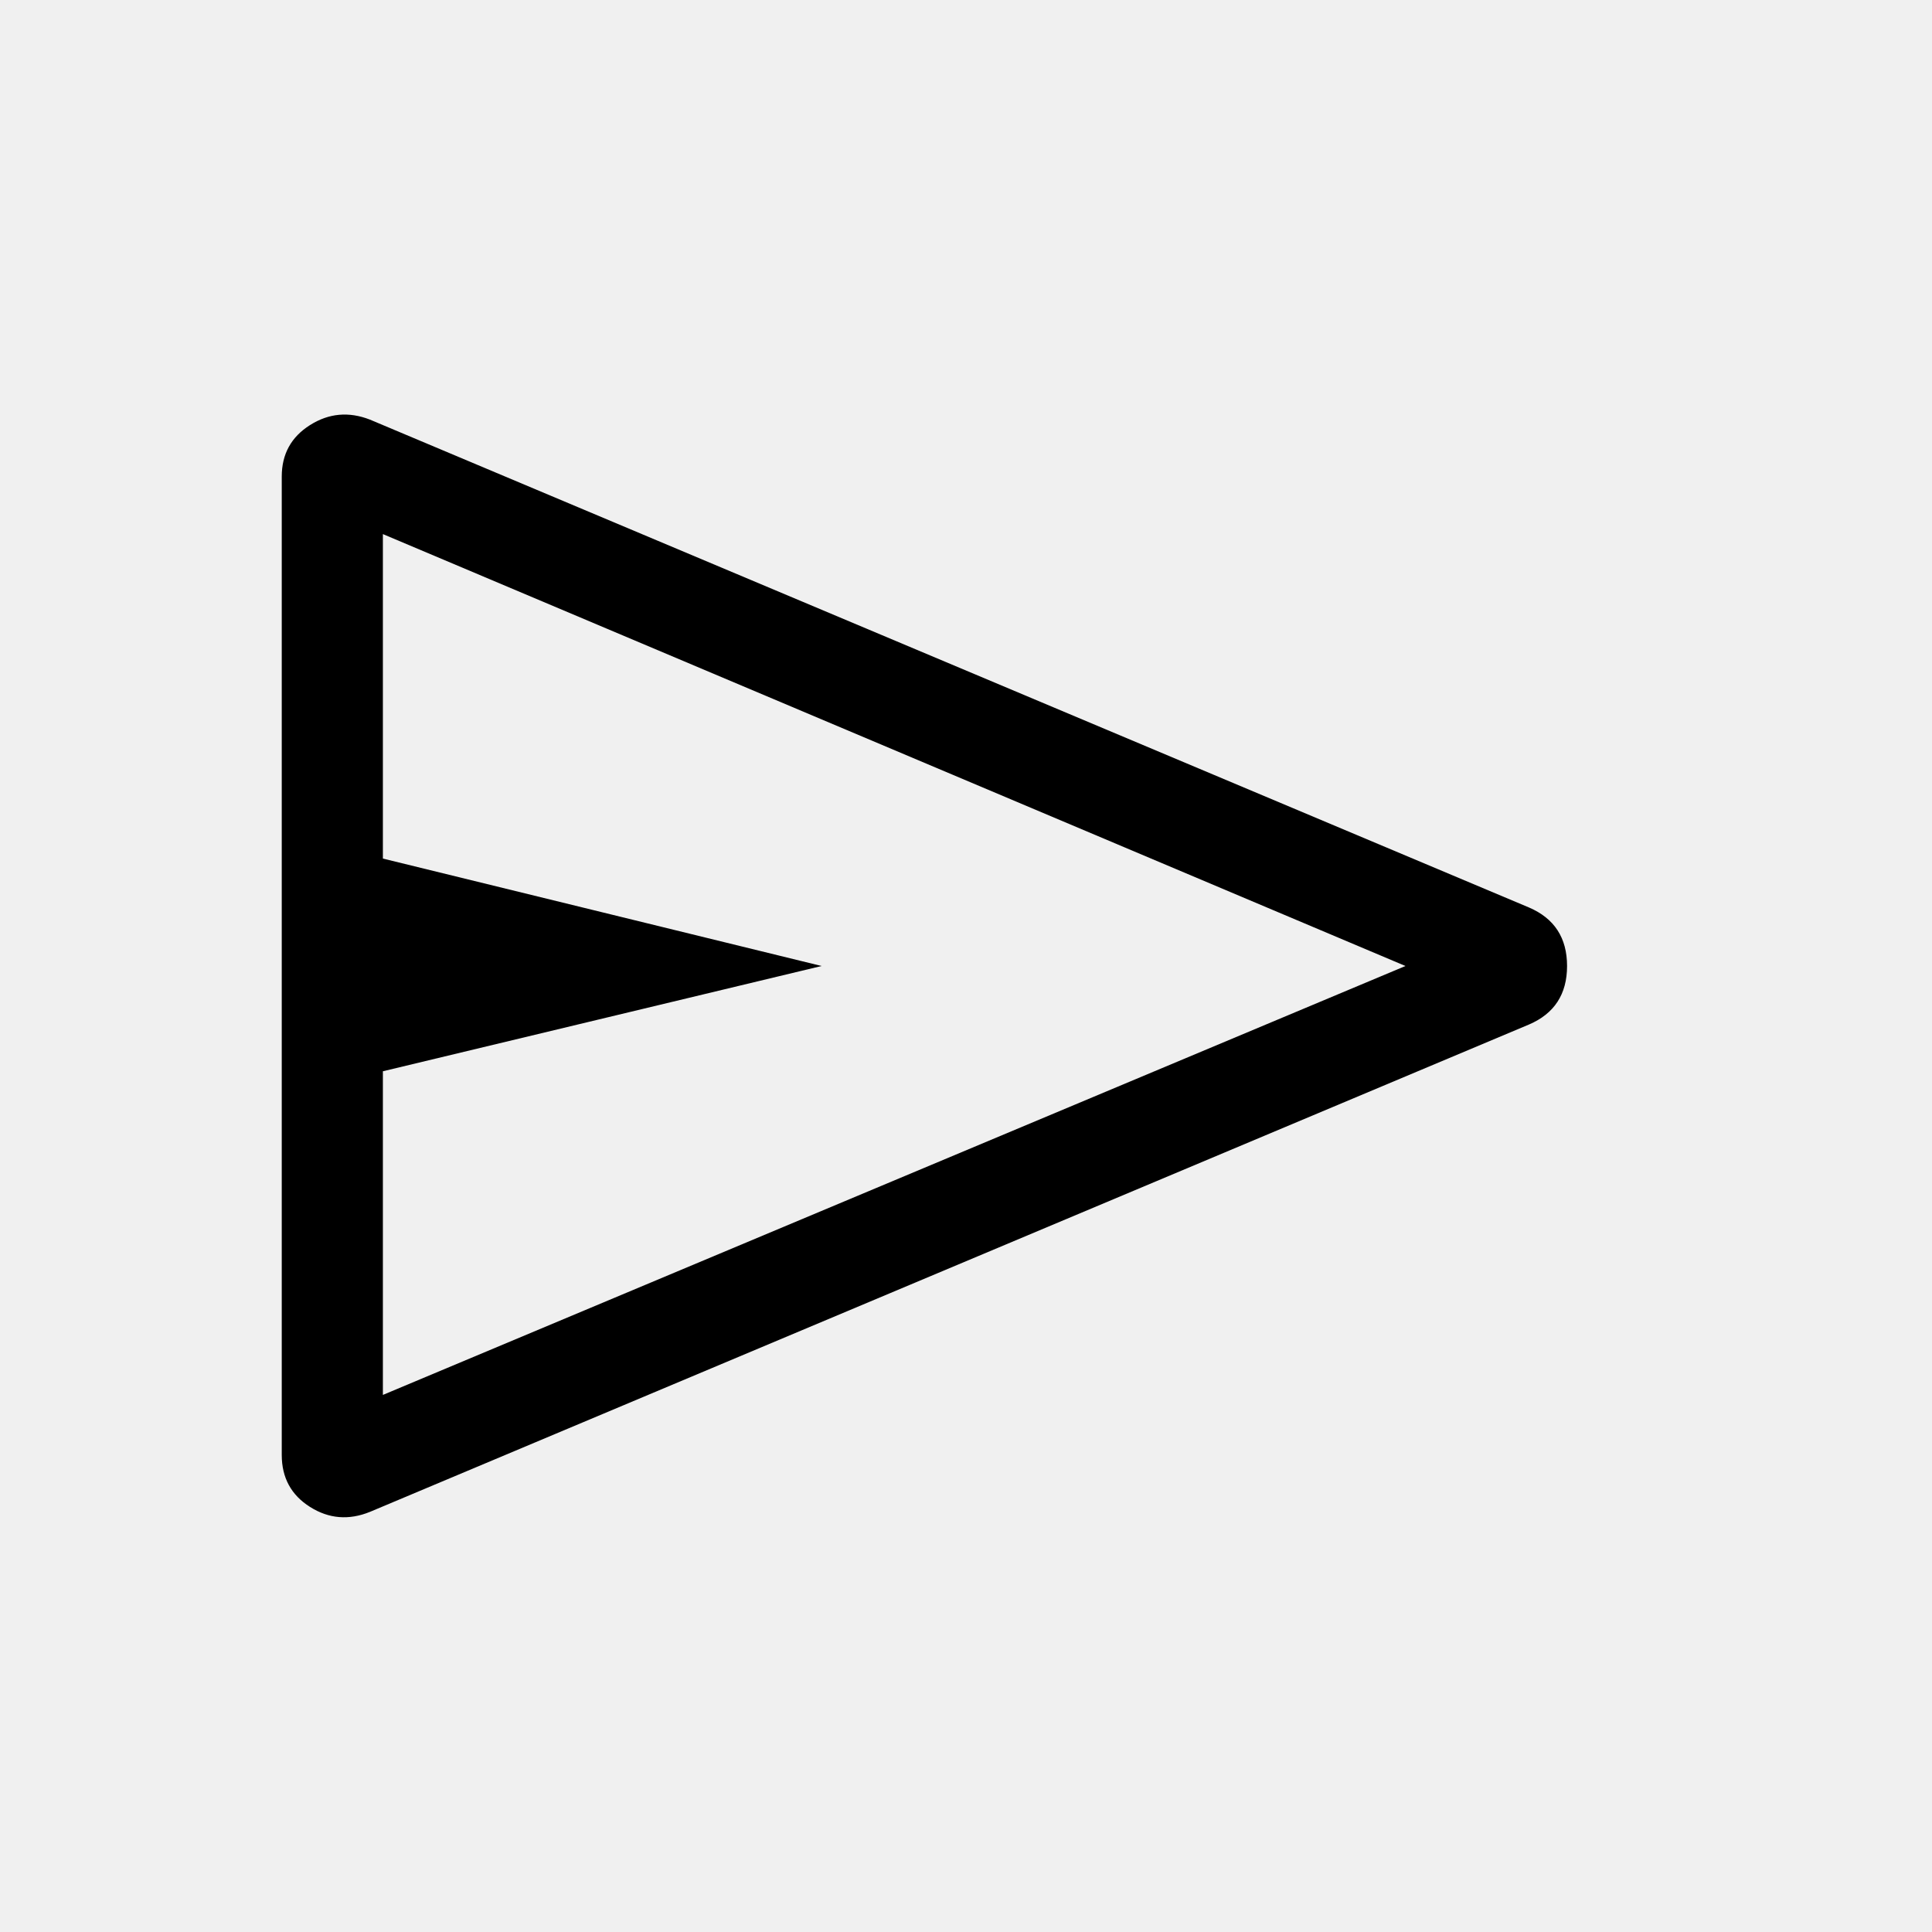
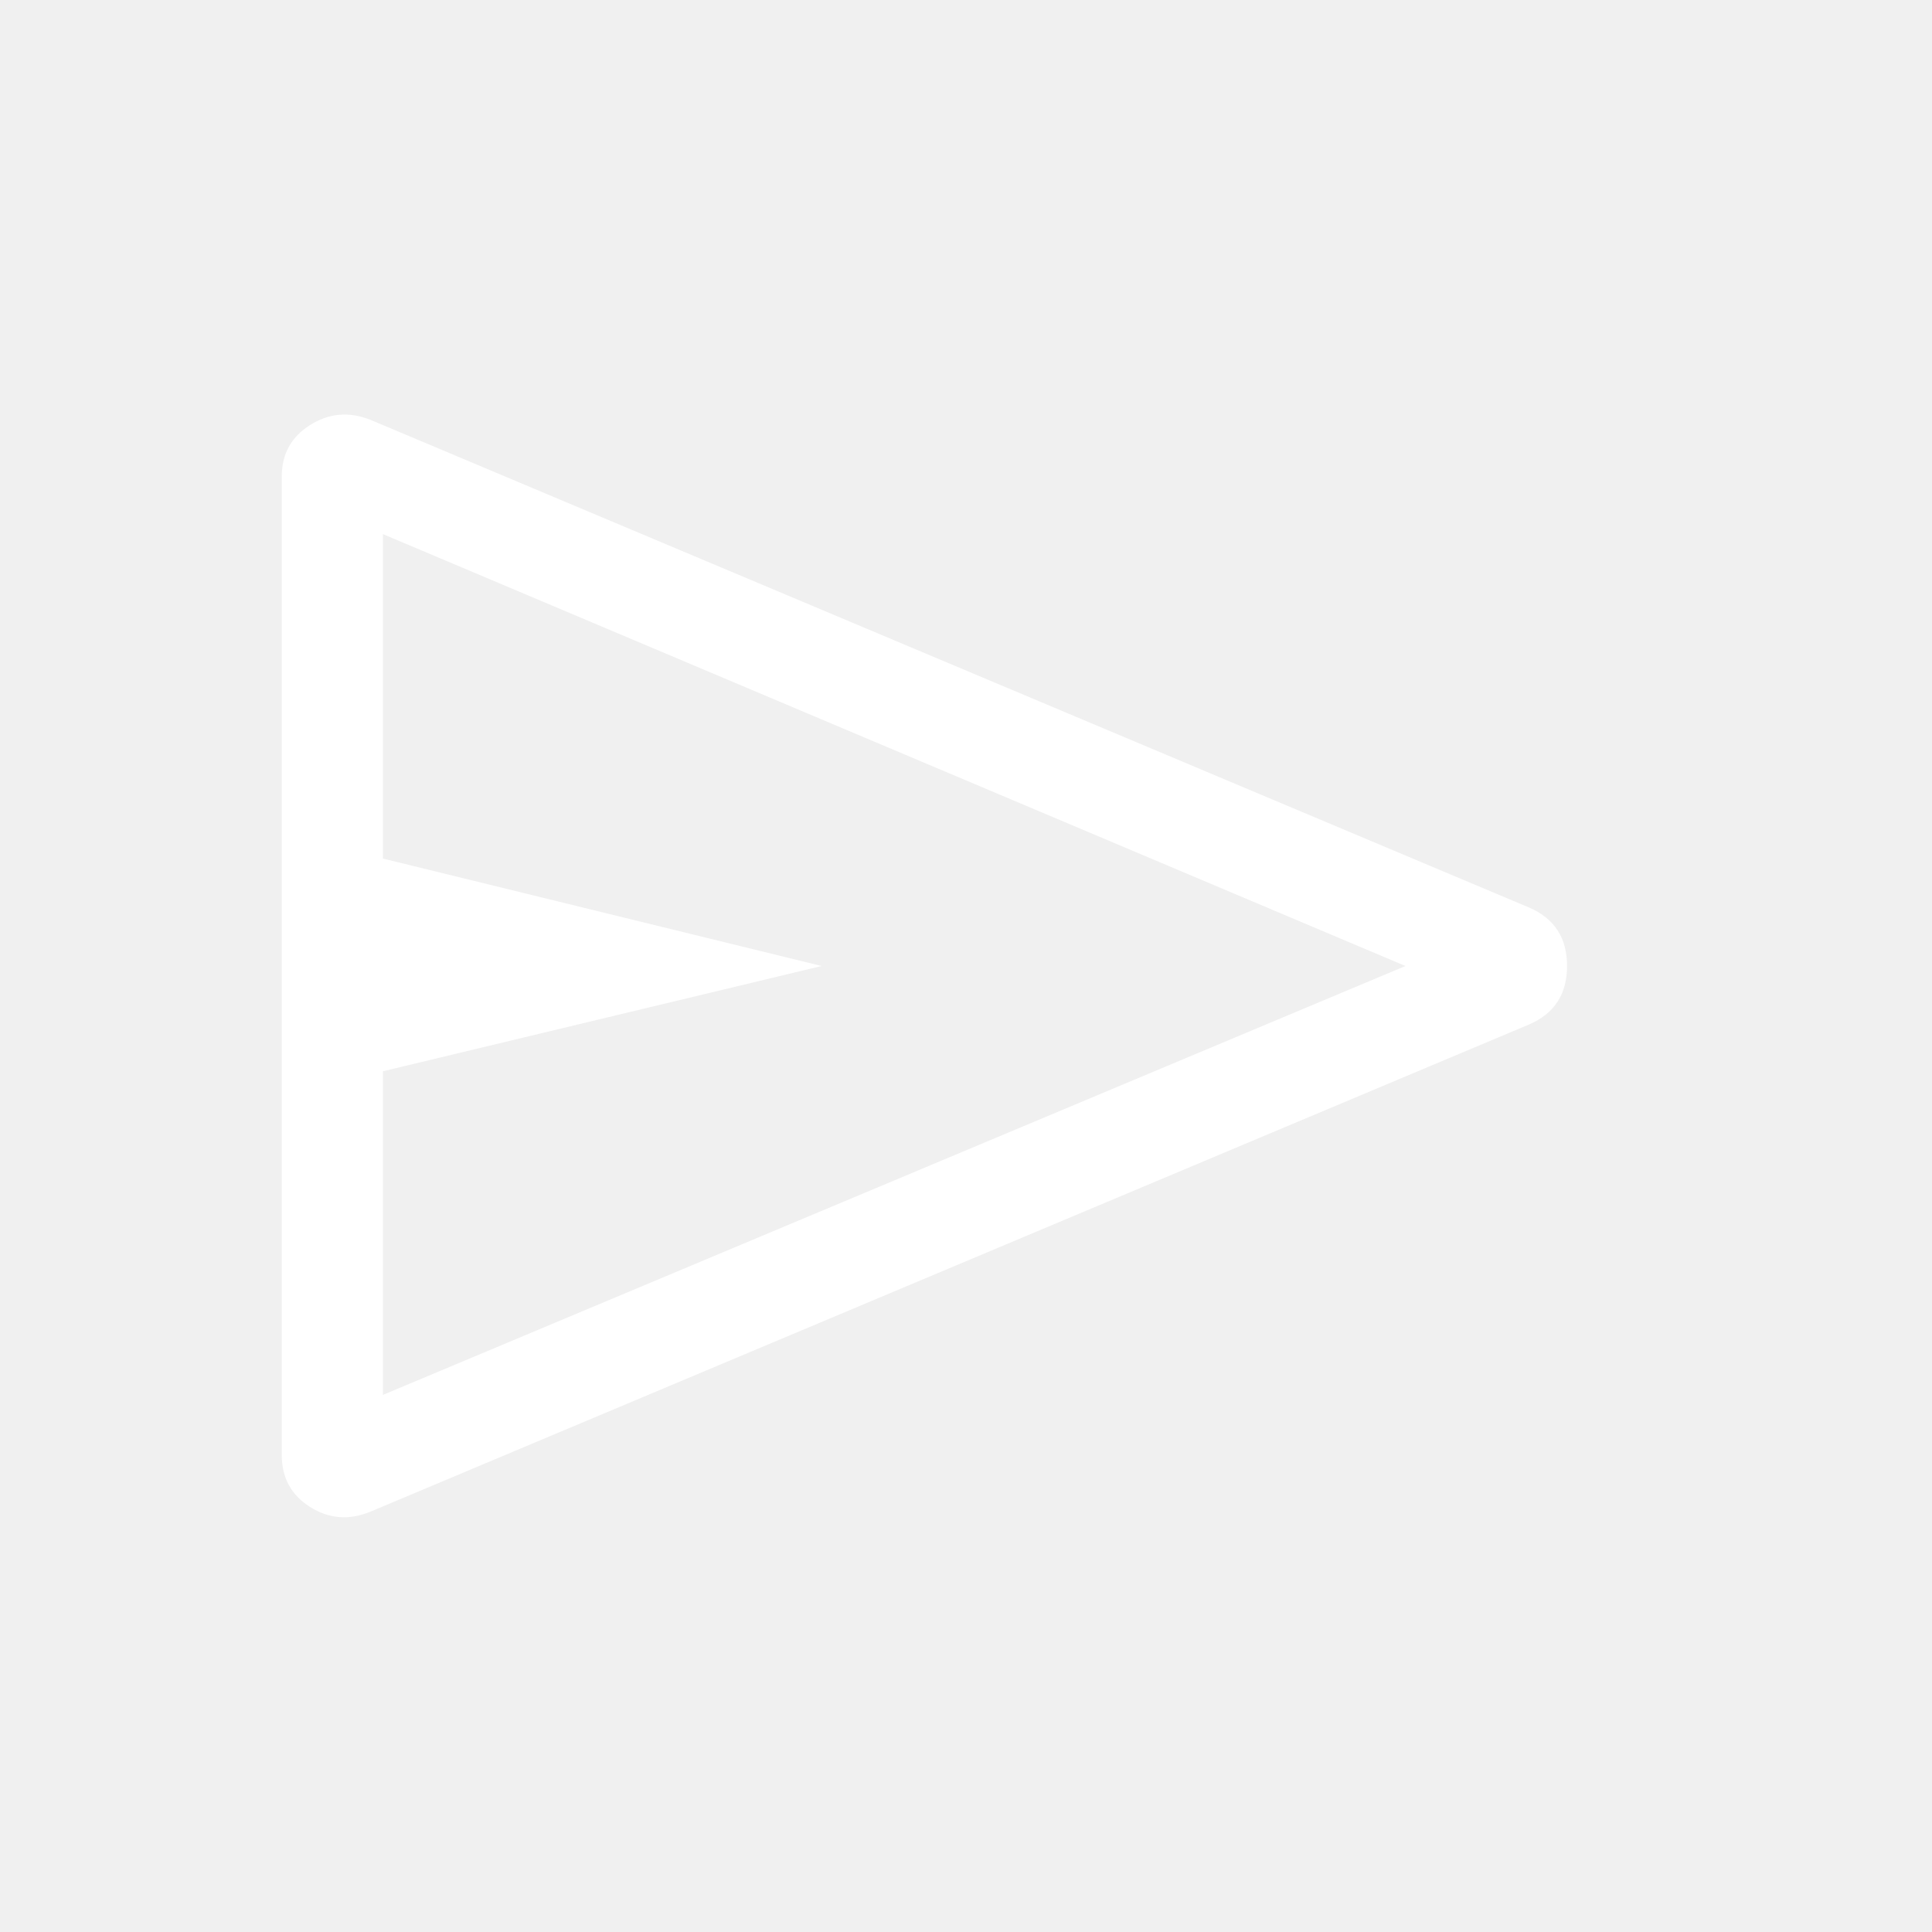
- <svg xmlns="http://www.w3.org/2000/svg" height="40" viewBox="0 -960 960 960" width="40">
+ <svg xmlns="http://www.w3.org/2000/svg" height="40" fill="white" viewBox="0 -960 960 960" width="40">
  <path d="M759.74-450.923 183.847-208.771q-15.769 6.41-29.807-2.449-14.039-8.859-14.039-25.833v-486.15q0-16.718 14.039-25.577 14.038-8.859 29.807-2.705L759.74-509.077q18.923 8.103 18.923 29.077 0 20.974-18.923 29.077ZM190.256-266.872 698.359-480 190.256-694.615v161.231L408.255-480l-217.999 52.307v160.821Zm0 0v-427.743V-266.872Z" />
</svg>
